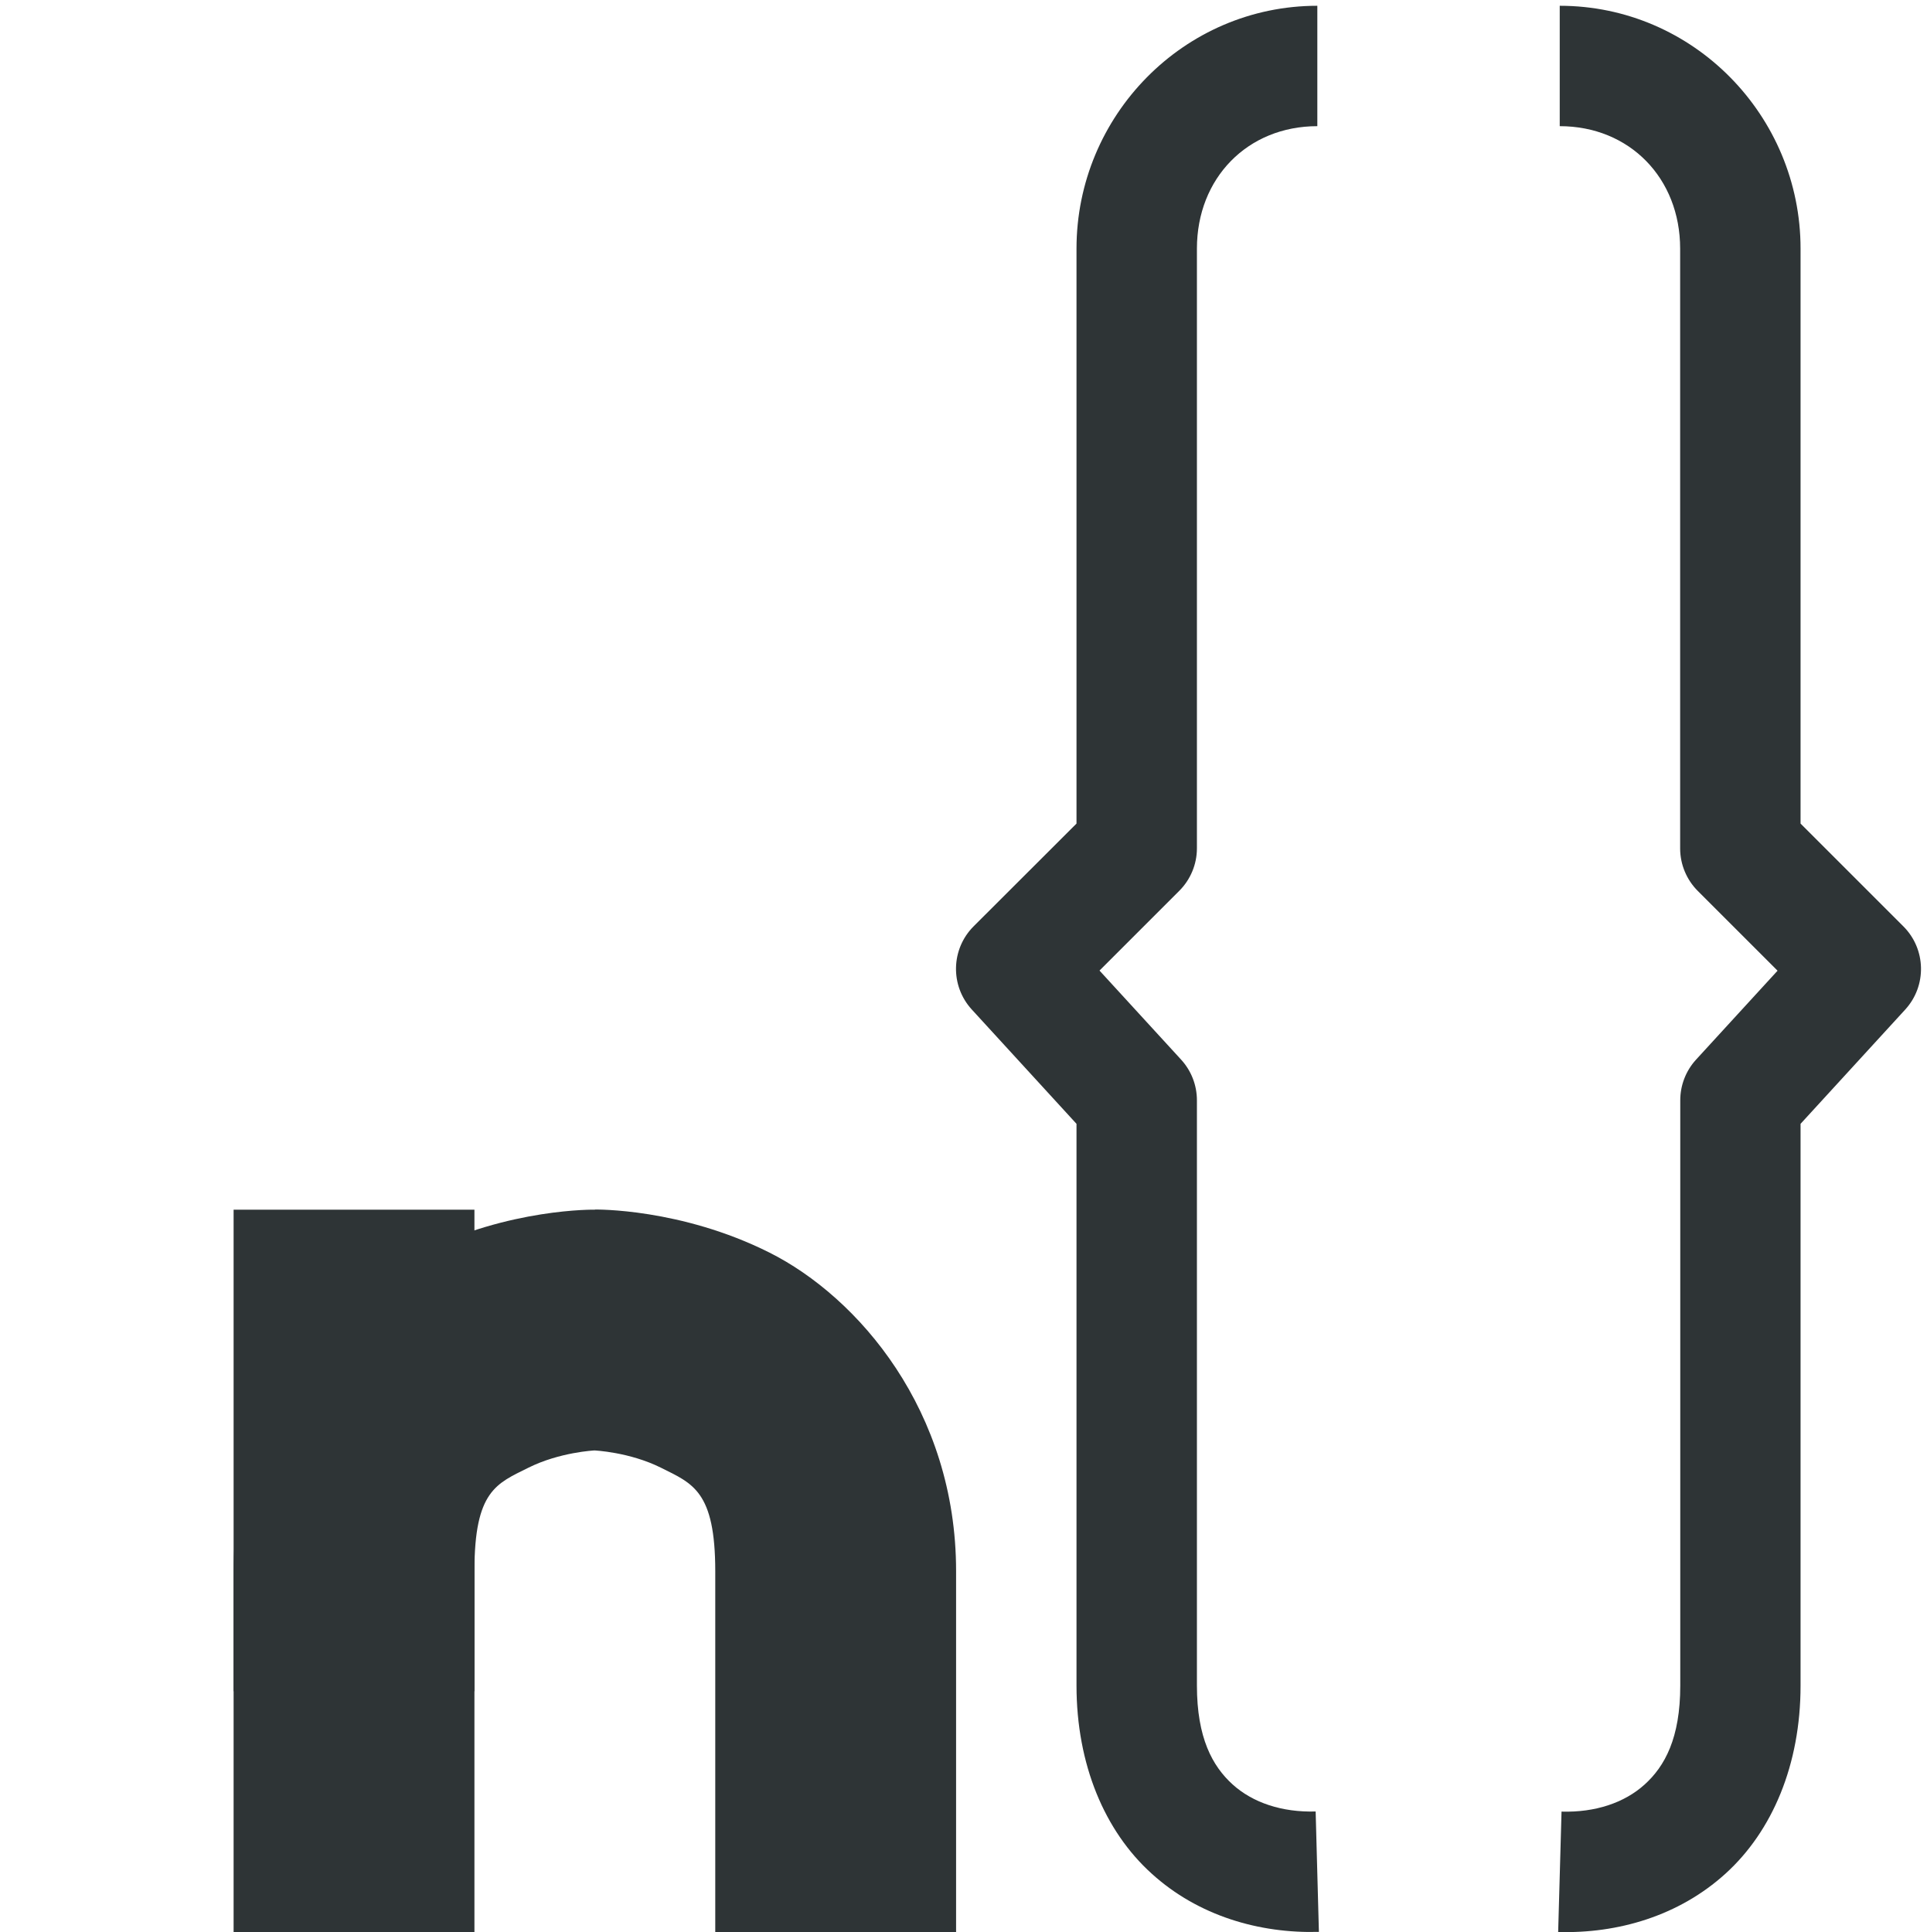
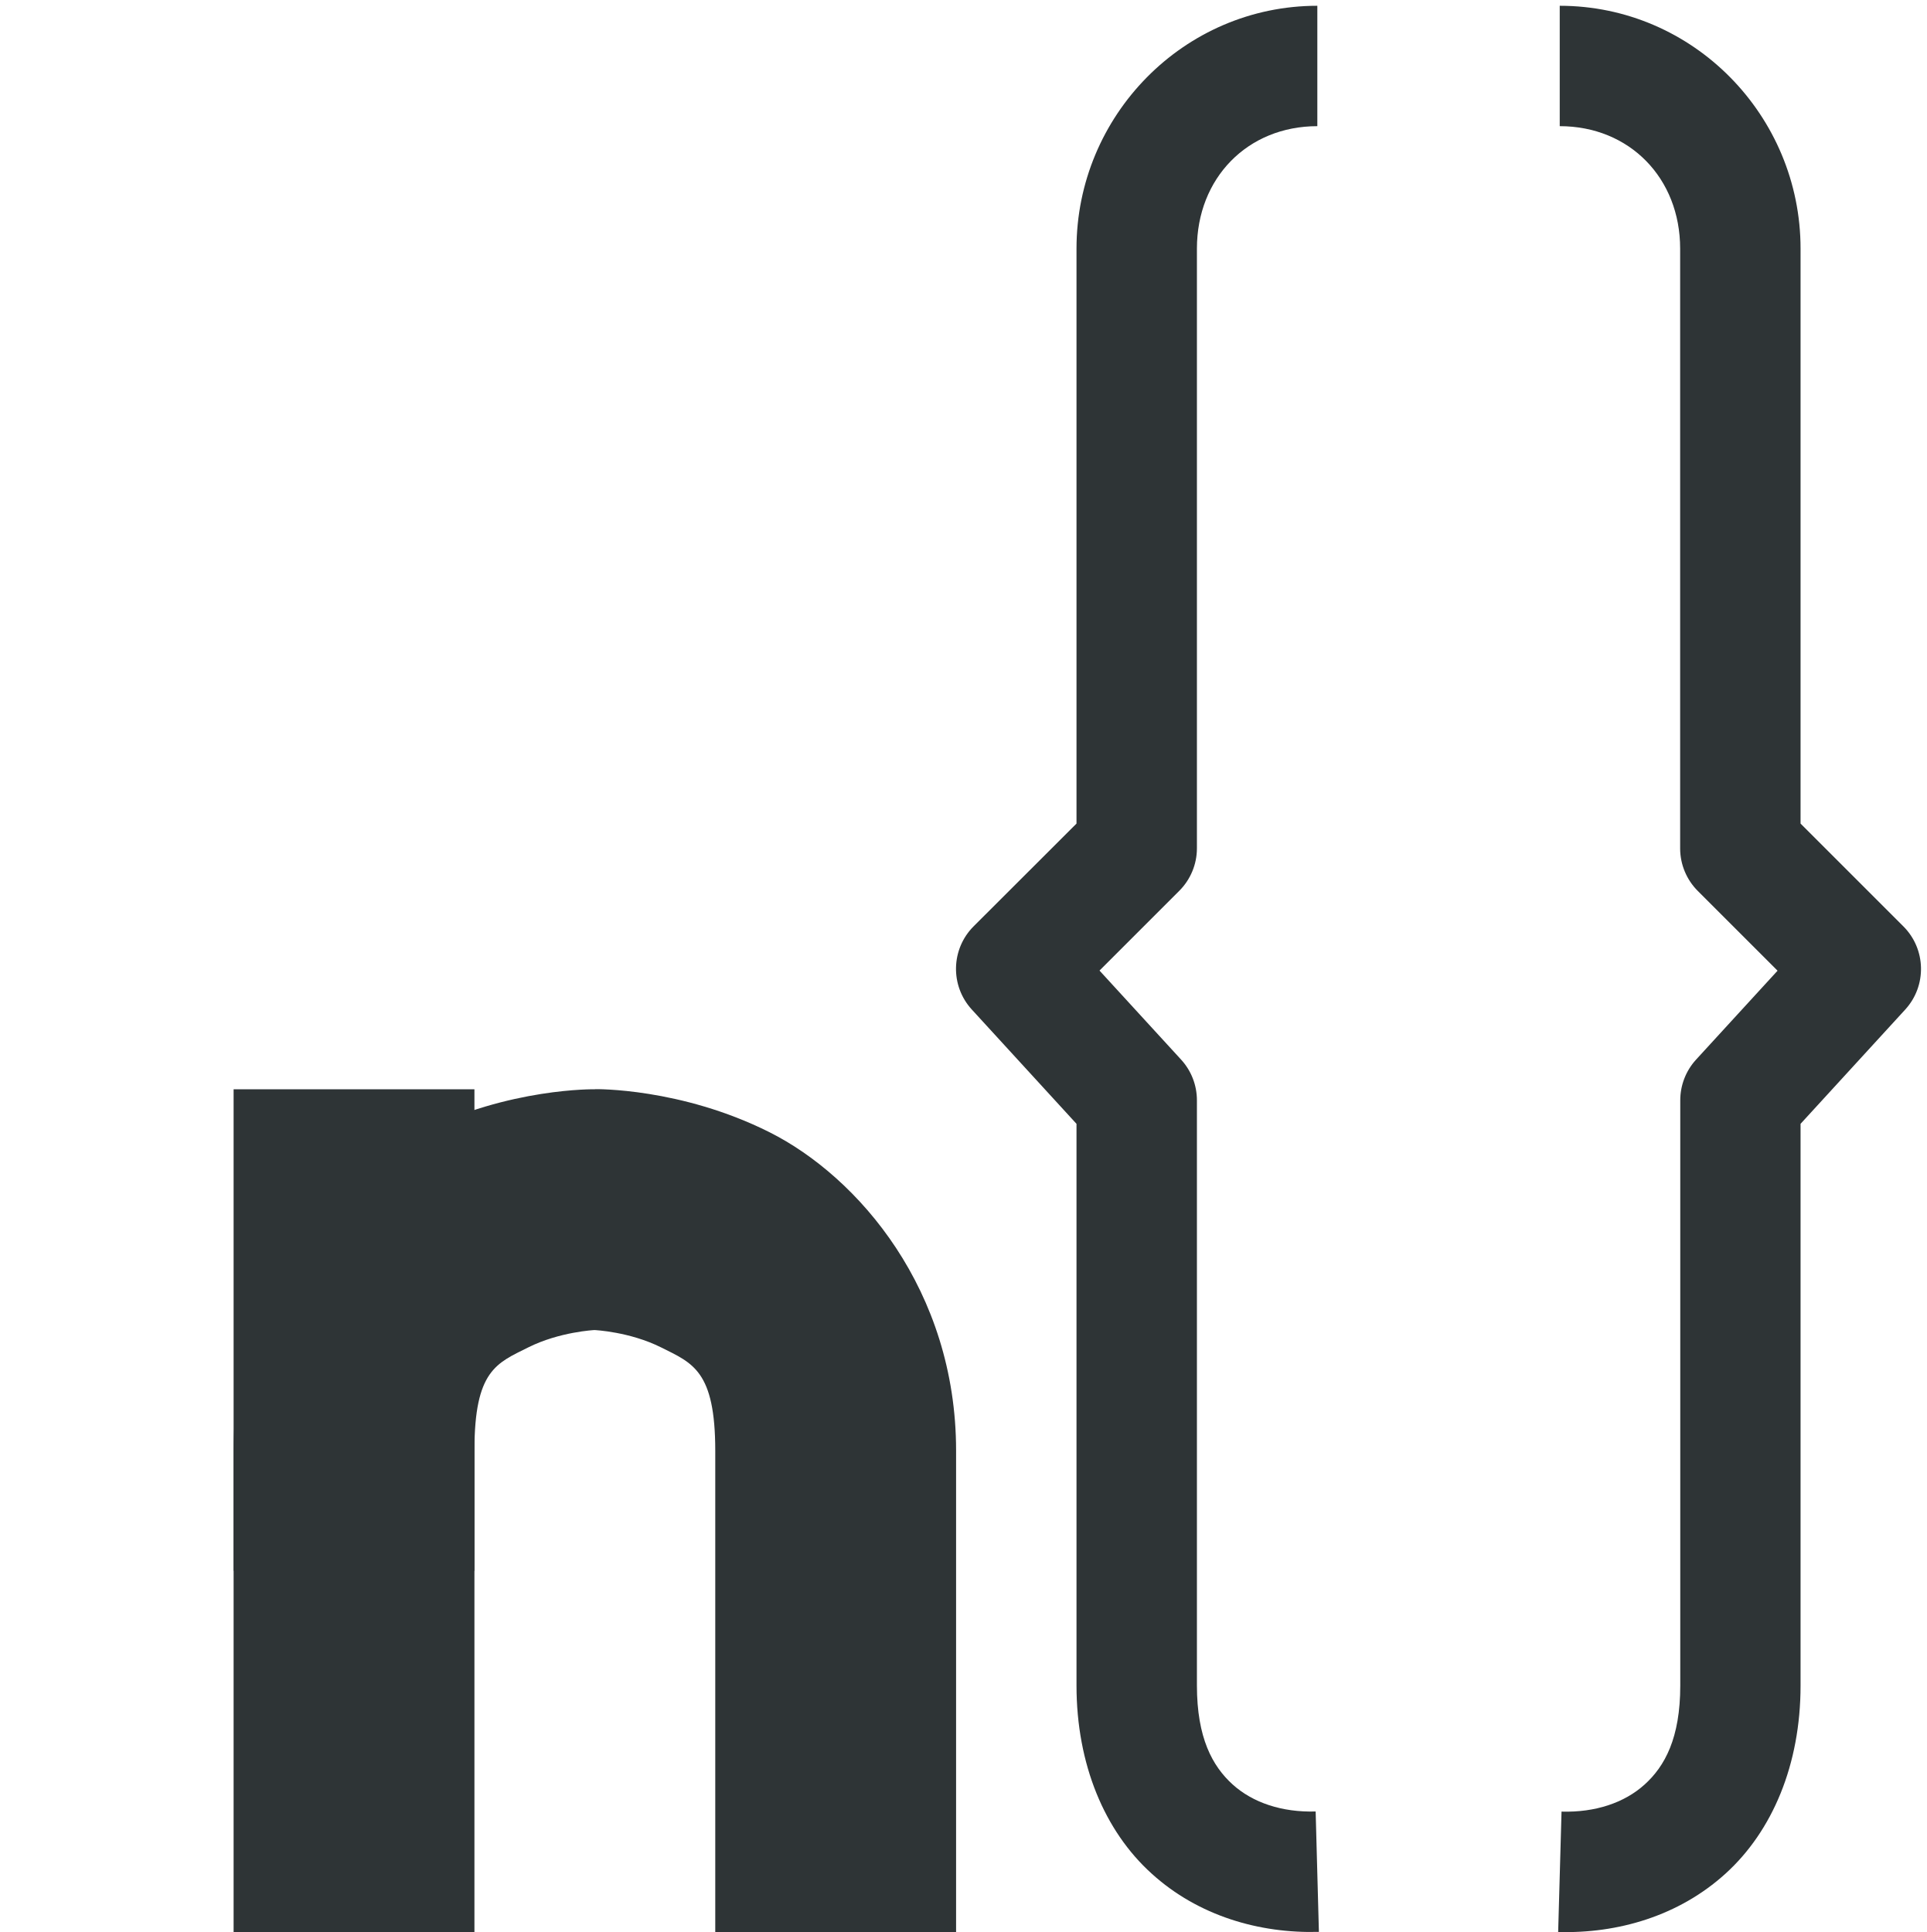
<svg xmlns="http://www.w3.org/2000/svg" width="16" height="16.048">
  <g color="#000" font-weight="400" font-family="sans-serif" white-space="normal" fill="#2e3436">
-     <path d="M10.94.048c-1.11 0-2 .914-2 2.017v4.776l-.854.853a.5.5 0 0 0-.016.691l.87.95V14c0 .657.234 1.21.623 1.562.388.353.897.499 1.39.485l-.027-1c-.28.008-.522-.073-.69-.225-.167-.152-.296-.386-.296-.822V9.14a.5.5 0 0 0-.131-.338l-.678-.74.662-.662a.5.5 0 0 0 .147-.353V2.065c0-.585.42-1.017 1-1.017zM4.94 10.048s-.71-.014-1.448.355c-.738.37-1.552 1.311-1.552 2.645v1h2v-1c0-.667.185-.725.447-.856.26-.13.549-.144.55-.144 0 0 .291.013.553.144.262.131.45.193.45.86v2.996h2V13.05c0-1.333-.813-2.276-1.551-2.646-.738-.37-1.447-.357-1.447-.357z" style="line-height:normal;font-variant-ligatures:normal;font-variant-position:normal;font-variant-caps:normal;font-variant-numeric:normal;font-variant-alternates:normal;font-feature-settings:normal;text-indent:0;text-align:start;text-decoration-line:none;text-decoration-style:solid;text-decoration-color:#000;text-transform:none;text-orientation:mixed;shape-padding:0;isolation:auto;mix-blend-mode:normal" overflow="visible" />
-     <path d="M1.94 10.048v6h2v-6zM12.953.048v1c.58 0 1 .432 1 1.017v4.983a.5.5 0 0 0 .147.353l.662.662-.678.74a.5.5 0 0 0-.13.338v4.86c0 .436-.128.67-.296.822-.168.152-.41.233-.69.225l-.028 1c.493.014 1.001-.132 1.39-.485s.623-.905.623-1.562V9.335l.87-.95a.5.5 0 0 0-.016-.69l-.854-.854V2.065c0-1.103-.89-2.017-2-2.017z" style="line-height:normal;font-variant-ligatures:normal;font-variant-position:normal;font-variant-caps:normal;font-variant-numeric:normal;font-variant-alternates:normal;font-feature-settings:normal;text-indent:0;text-align:start;text-decoration-line:none;text-decoration-style:solid;text-decoration-color:#000;text-transform:none;text-orientation:mixed;shape-padding:0;isolation:auto;mix-blend-mode:normal" overflow="visible" />
+     <path d="M10.94.048c-1.11 0-2 .914-2 2.017v4.776l-.854.853a.5.5 0 0 0-.016.691l.87.95V14c0 .657.234 1.21.623 1.562.388.353.897.499 1.39.485l-.027-1c-.28.008-.522-.073-.69-.225-.167-.152-.296-.386-.296-.822V9.14a.5.5 0 0 0-.131-.338l-.678-.74.662-.662a.5.5 0 0 0 .147-.353V2.065c0-.585.42-1.017 1-1.017zM4.94 9.048s-.71-.014-1.448.355c-.738.37-1.552 1.311-1.552 2.645v1h2v-1c0-.667.185-.725.447-.856.26-.13.549-.144.55-.144 0 0 .291.013.553.144.262.131.45.193.45.86v3.996h2V12.05c0-1.333-.813-2.276-1.551-2.646-.738-.37-1.447-.357-1.447-.357z" style="line-height:normal;font-variant-ligatures:normal;font-variant-position:normal;font-variant-caps:normal;font-variant-numeric:normal;font-variant-alternates:normal;font-feature-settings:normal;text-indent:0;text-align:start;text-decoration-line:none;text-decoration-style:solid;text-decoration-color:#000;text-transform:none;text-orientation:mixed;shape-padding:0;isolation:auto;mix-blend-mode:normal" overflow="visible" />
+     <path d="M1.94 9.048v7h2v-7zM12.953.048v1c.58 0 1 .432 1 1.017v4.983a.5.5 0 0 0 .147.353l.662.662-.678.74a.5.5 0 0 0-.13.338v4.86c0 .436-.128.67-.296.822-.168.152-.41.233-.69.225l-.028 1c.493.014 1.001-.132 1.39-.485s.623-.905.623-1.562V9.335l.87-.95a.5.5 0 0 0-.016-.69l-.854-.854V2.065c0-1.103-.89-2.017-2-2.017z" style="line-height:normal;font-variant-ligatures:normal;font-variant-position:normal;font-variant-caps:normal;font-variant-numeric:normal;font-variant-alternates:normal;font-feature-settings:normal;text-indent:0;text-align:start;text-decoration-line:none;text-decoration-style:solid;text-decoration-color:#000;text-transform:none;text-orientation:mixed;shape-padding:0;isolation:auto;mix-blend-mode:normal" overflow="visible" />
  </g>
</svg>
